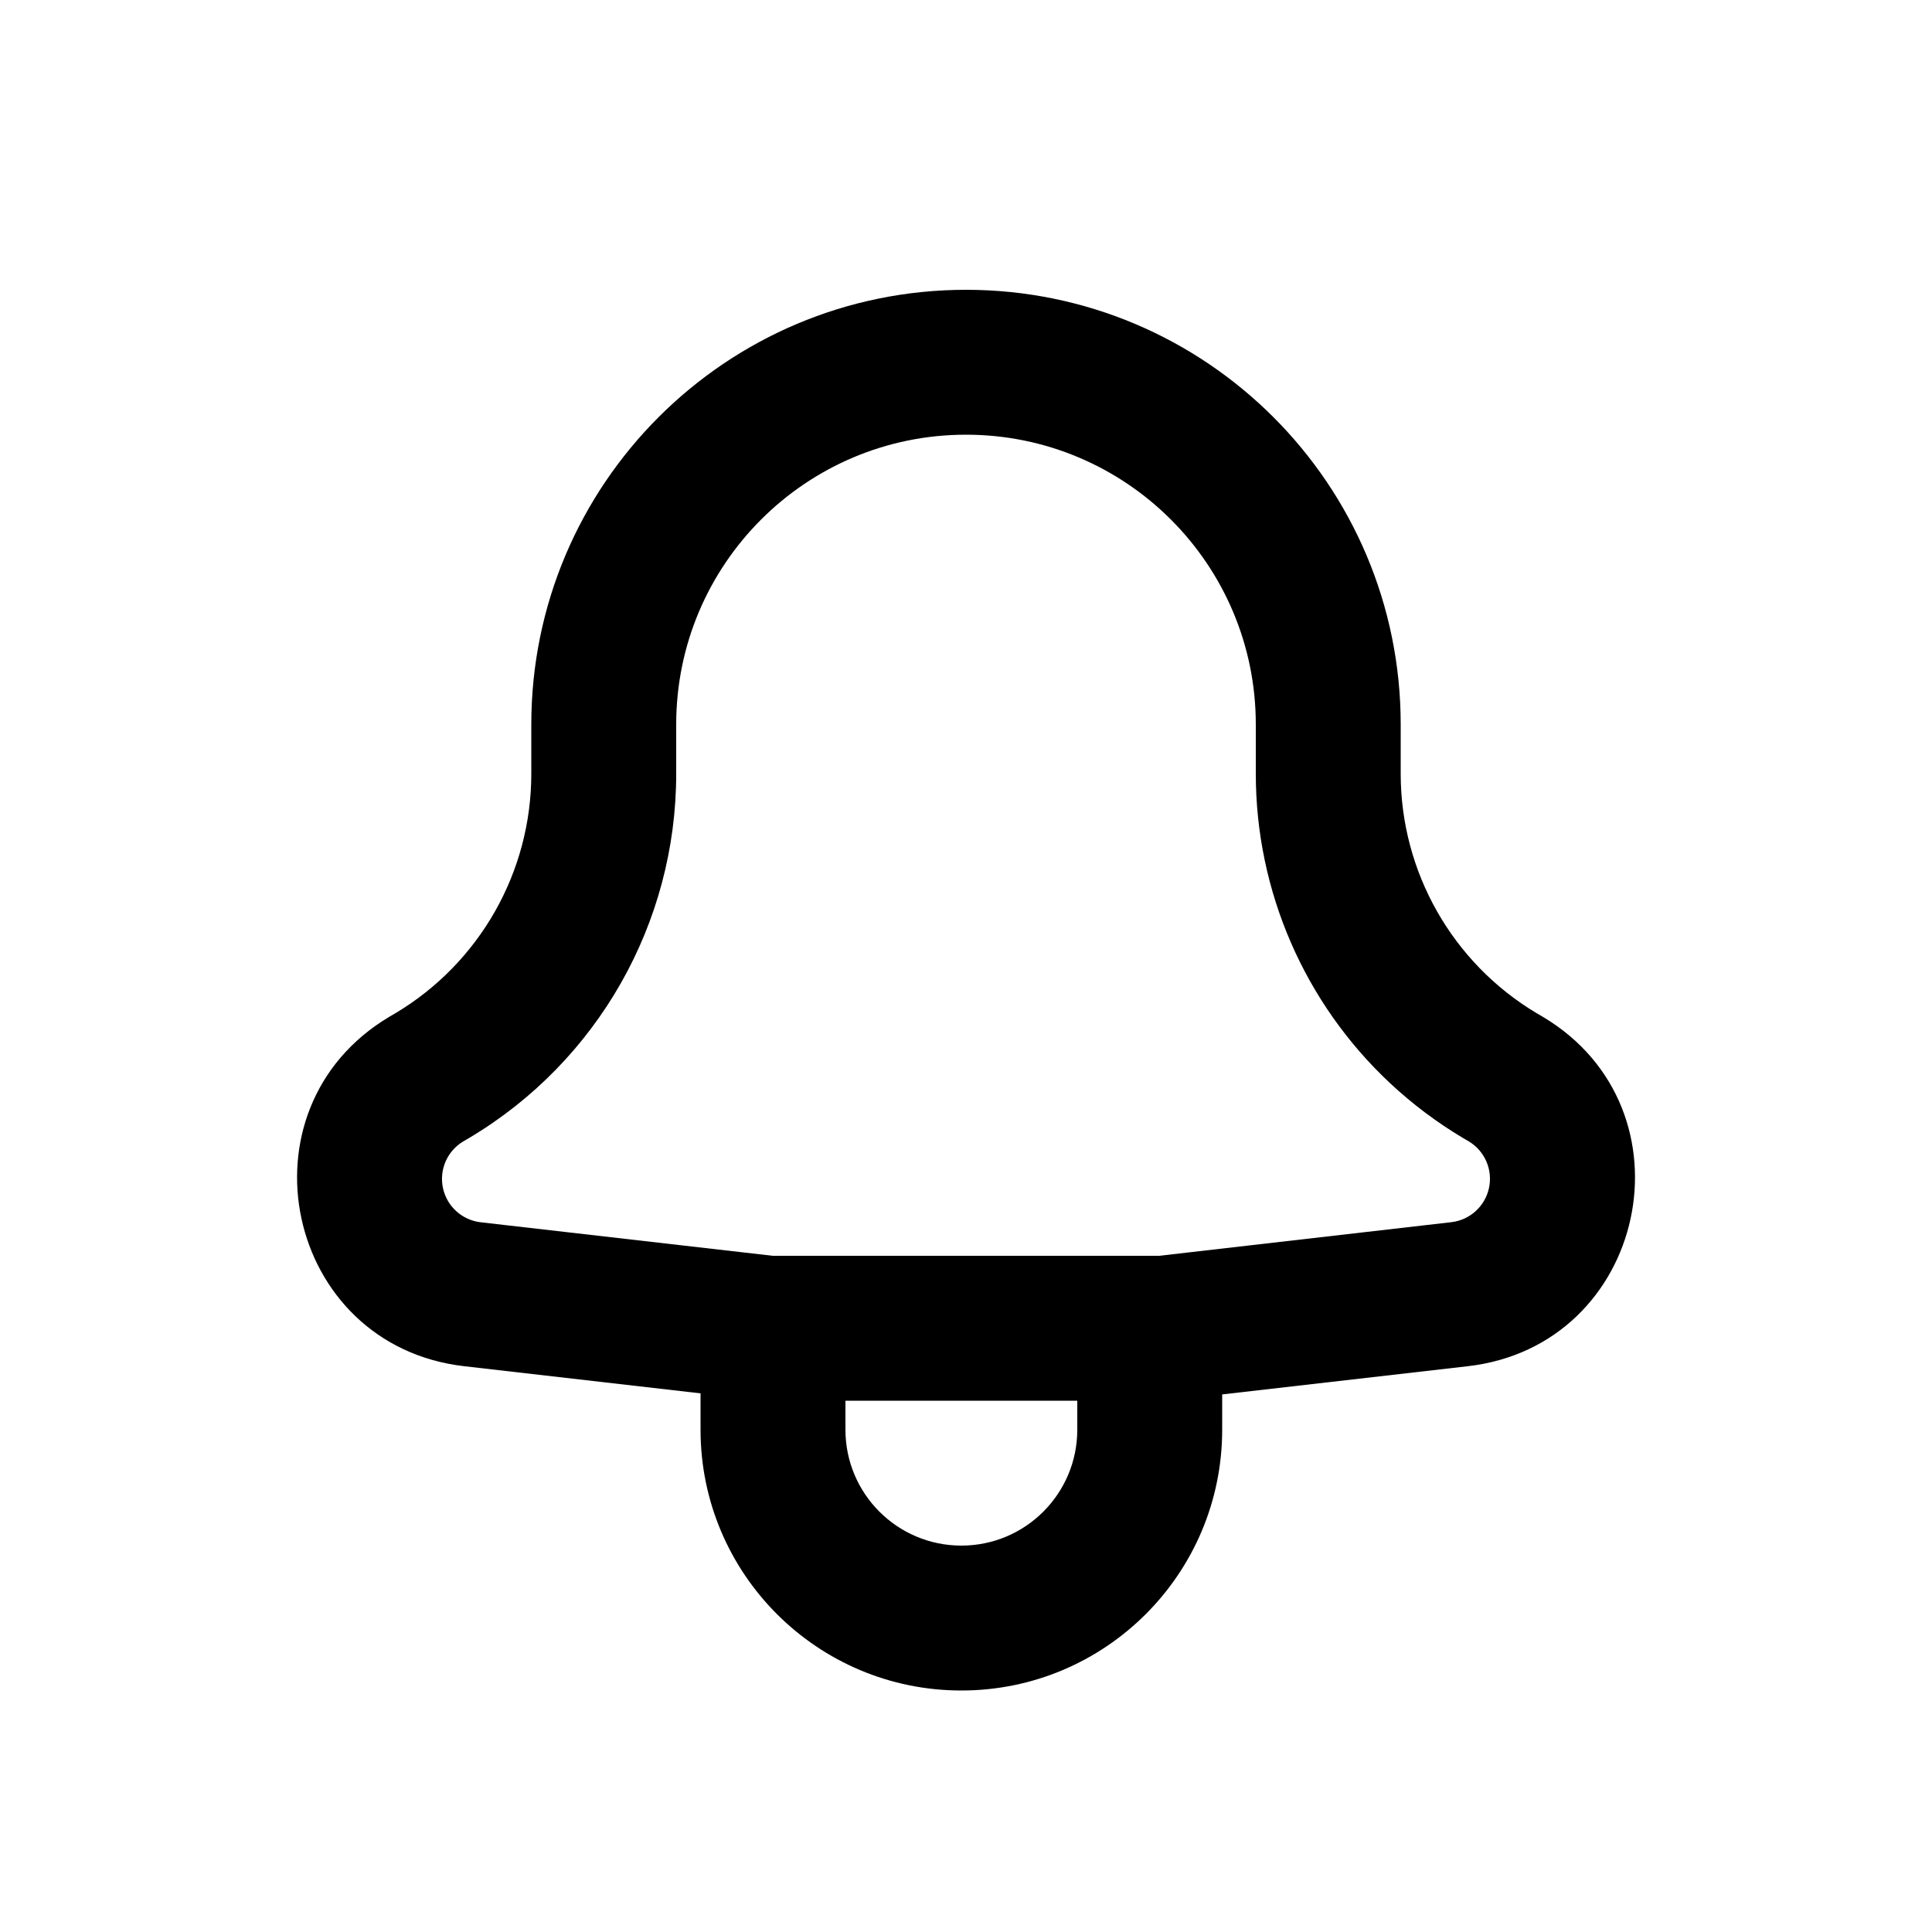
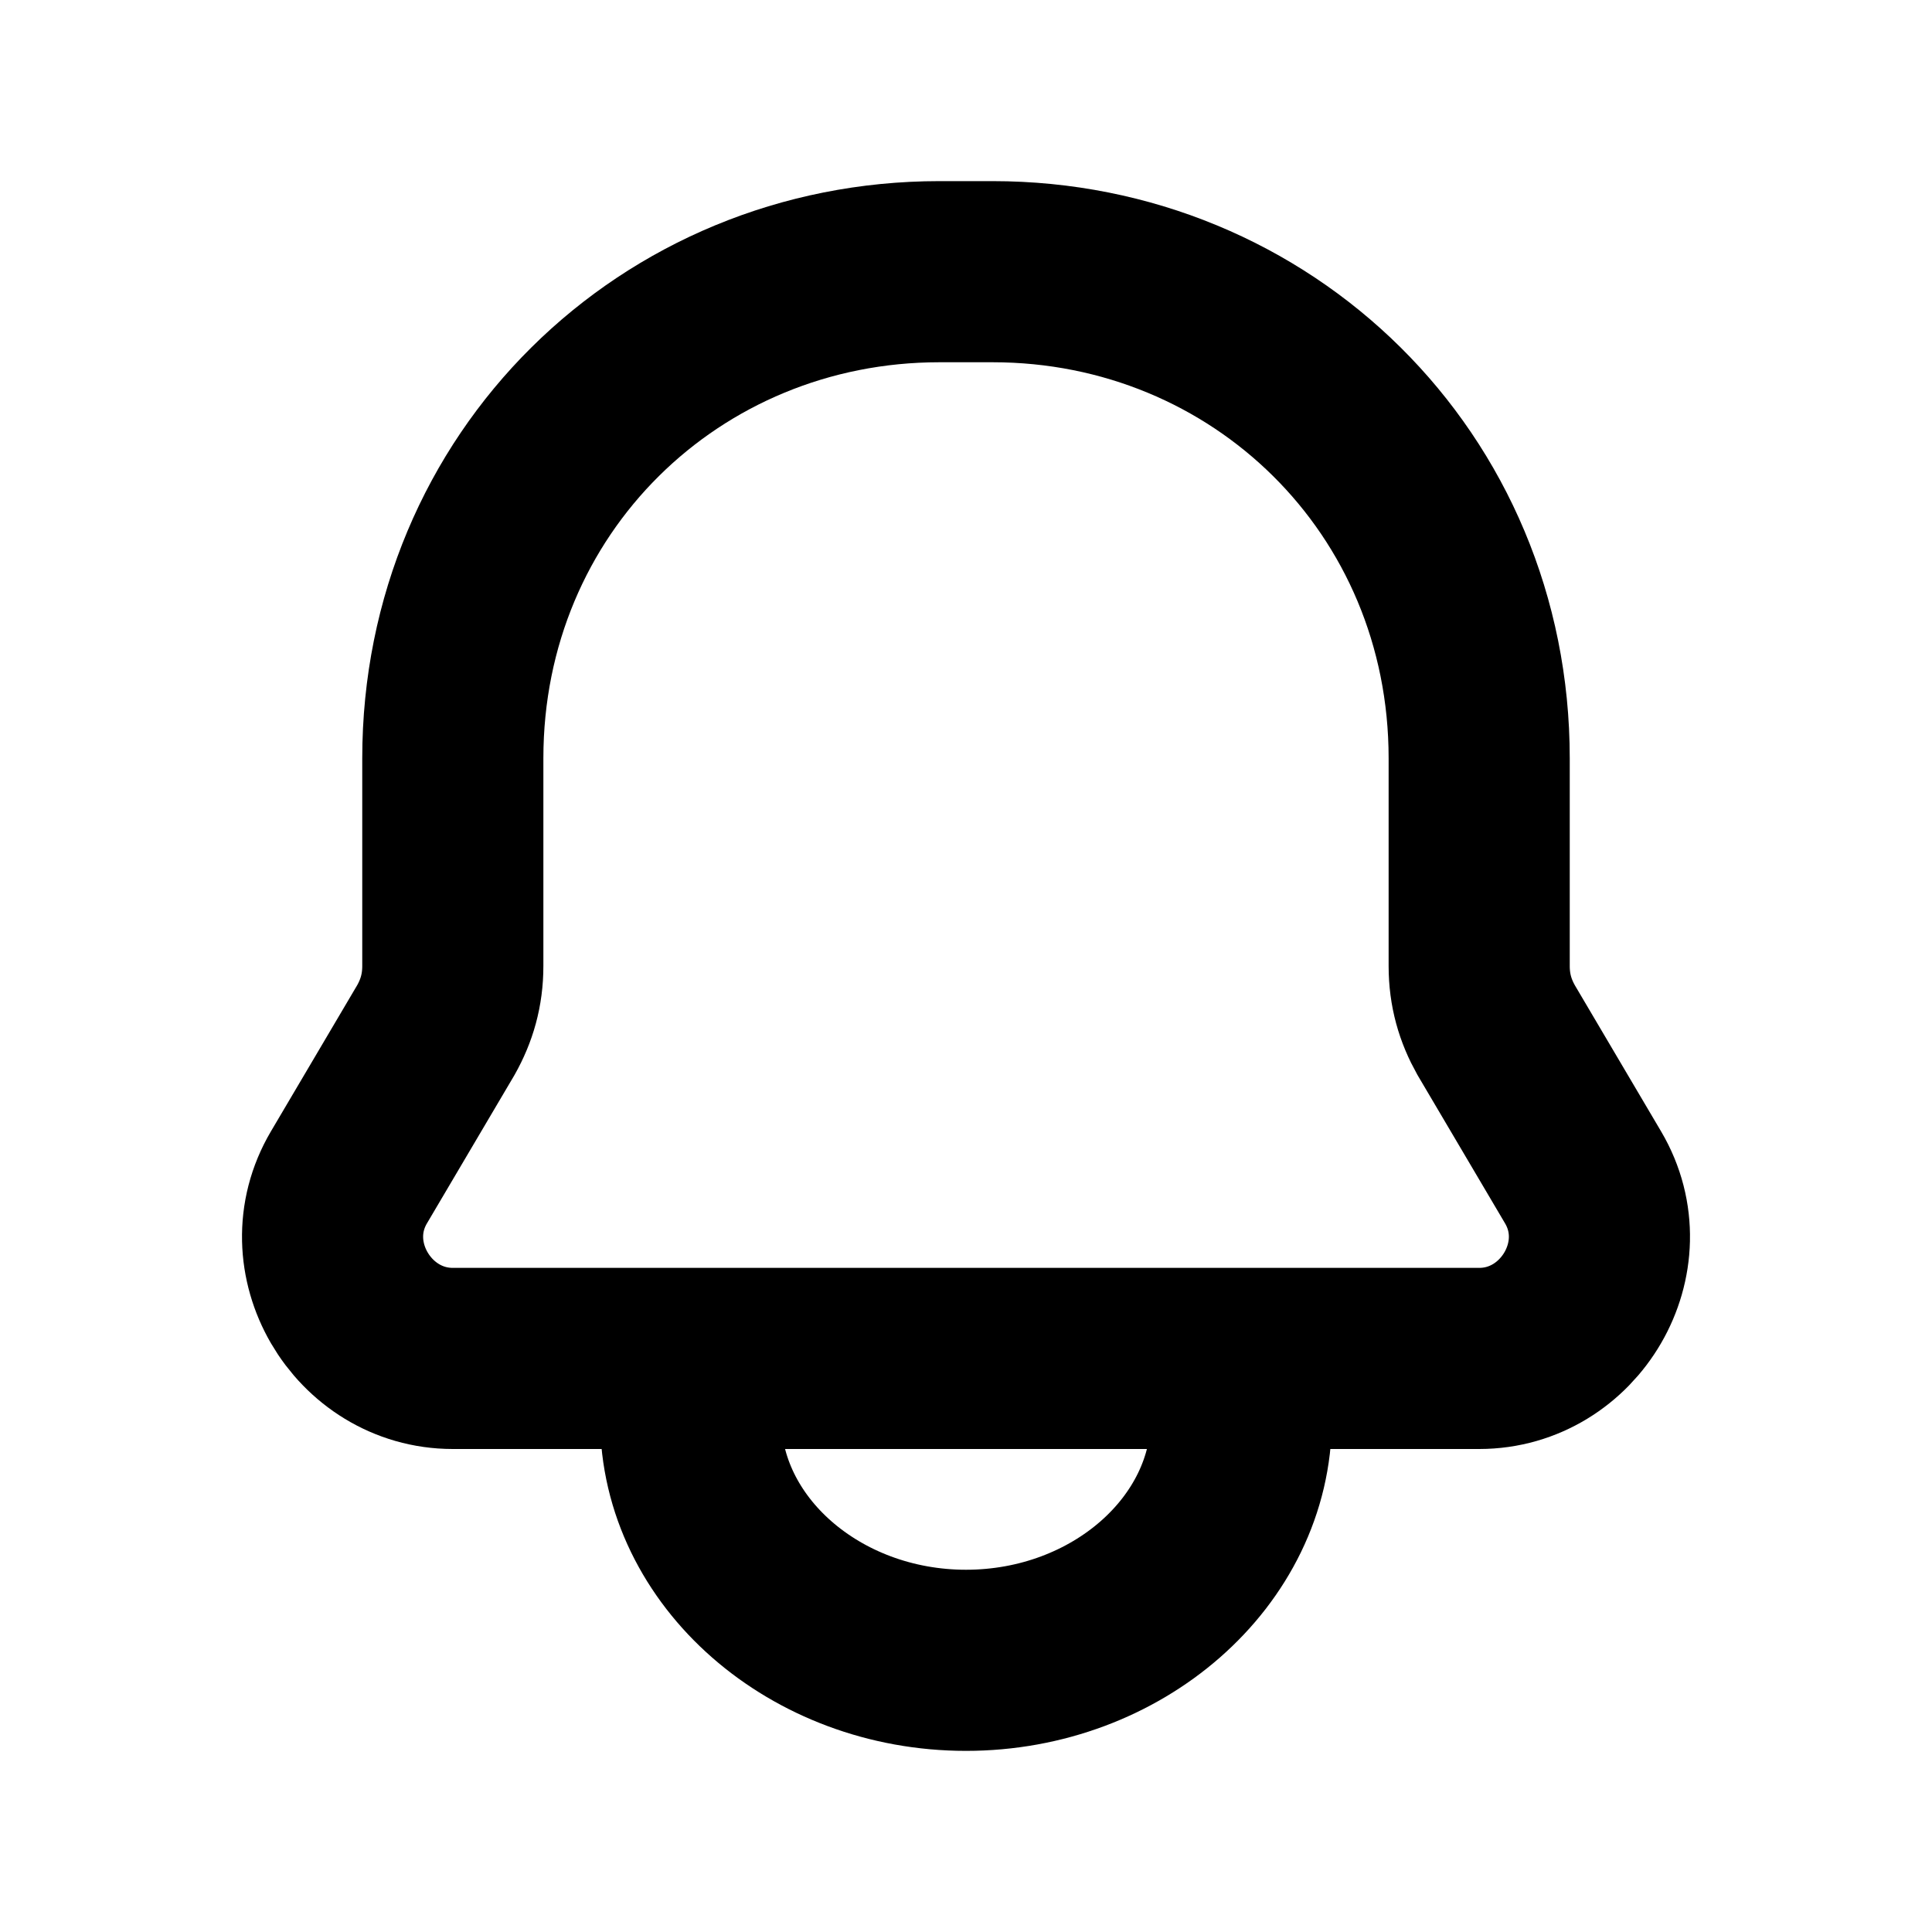
- <svg xmlns="http://www.w3.org/2000/svg" viewBox="0 0 20 20">
-   <path fill-rule="evenodd" d="m7.252 14.424-2.446-.281c-1.855-.213-2.38-2.659-.778-3.616l.065-.038a2.887 2.887 0 0 0 1.407-2.48v-.509a4.5 4.5 0 0 1 9 0v.51c0 1.016.535 1.958 1.408 2.479l.065.038c1.602.957 1.076 3.403-.778 3.616l-2.543.292v.365a2.7 2.7 0 0 1-5.4 0v-.376Zm3.9.076h-2.4v.3a1.2 1.2 0 0 0 2.4 0v-.3Zm-3.152-1.5h4l3.024-.348a.452.452 0 0 0 .18-.837l-.065-.038a4.414 4.414 0 0 1-.747-.562 4.387 4.387 0 0 1-1.392-3.205v-.51a3 3 0 0 0-6 0v.51a4.387 4.387 0 0 1-2.138 3.767l-.065.038a.452.452 0 0 0 .18.838l3.023.347Z" />
+ <svg xmlns="http://www.w3.org/2000/svg" viewBox="0 0 16 16" fill="none" stroke="#000" stroke-width="1.5" stroke-linecap="round" stroke-linejoin="round">
+   <path d="M3.75 6.28c0-2.28 1.8-4.03 4.03-4.03h.44c2.23 0 4.03 1.75 4.03 4.03v1.72c0 .2.05.37.14.53l.72 1.22c.39.66-.11 1.5-.86 1.5h-8.5c-.75 0-1.250-.84-.86-1.5l.72-1.22c.09-.16.14-.33.14-.53z" />
+   <path d="M10.28 11.75c0 1.1-1.03 2-2.28 2s-2.28-.9-2.28-2" />
</svg>
